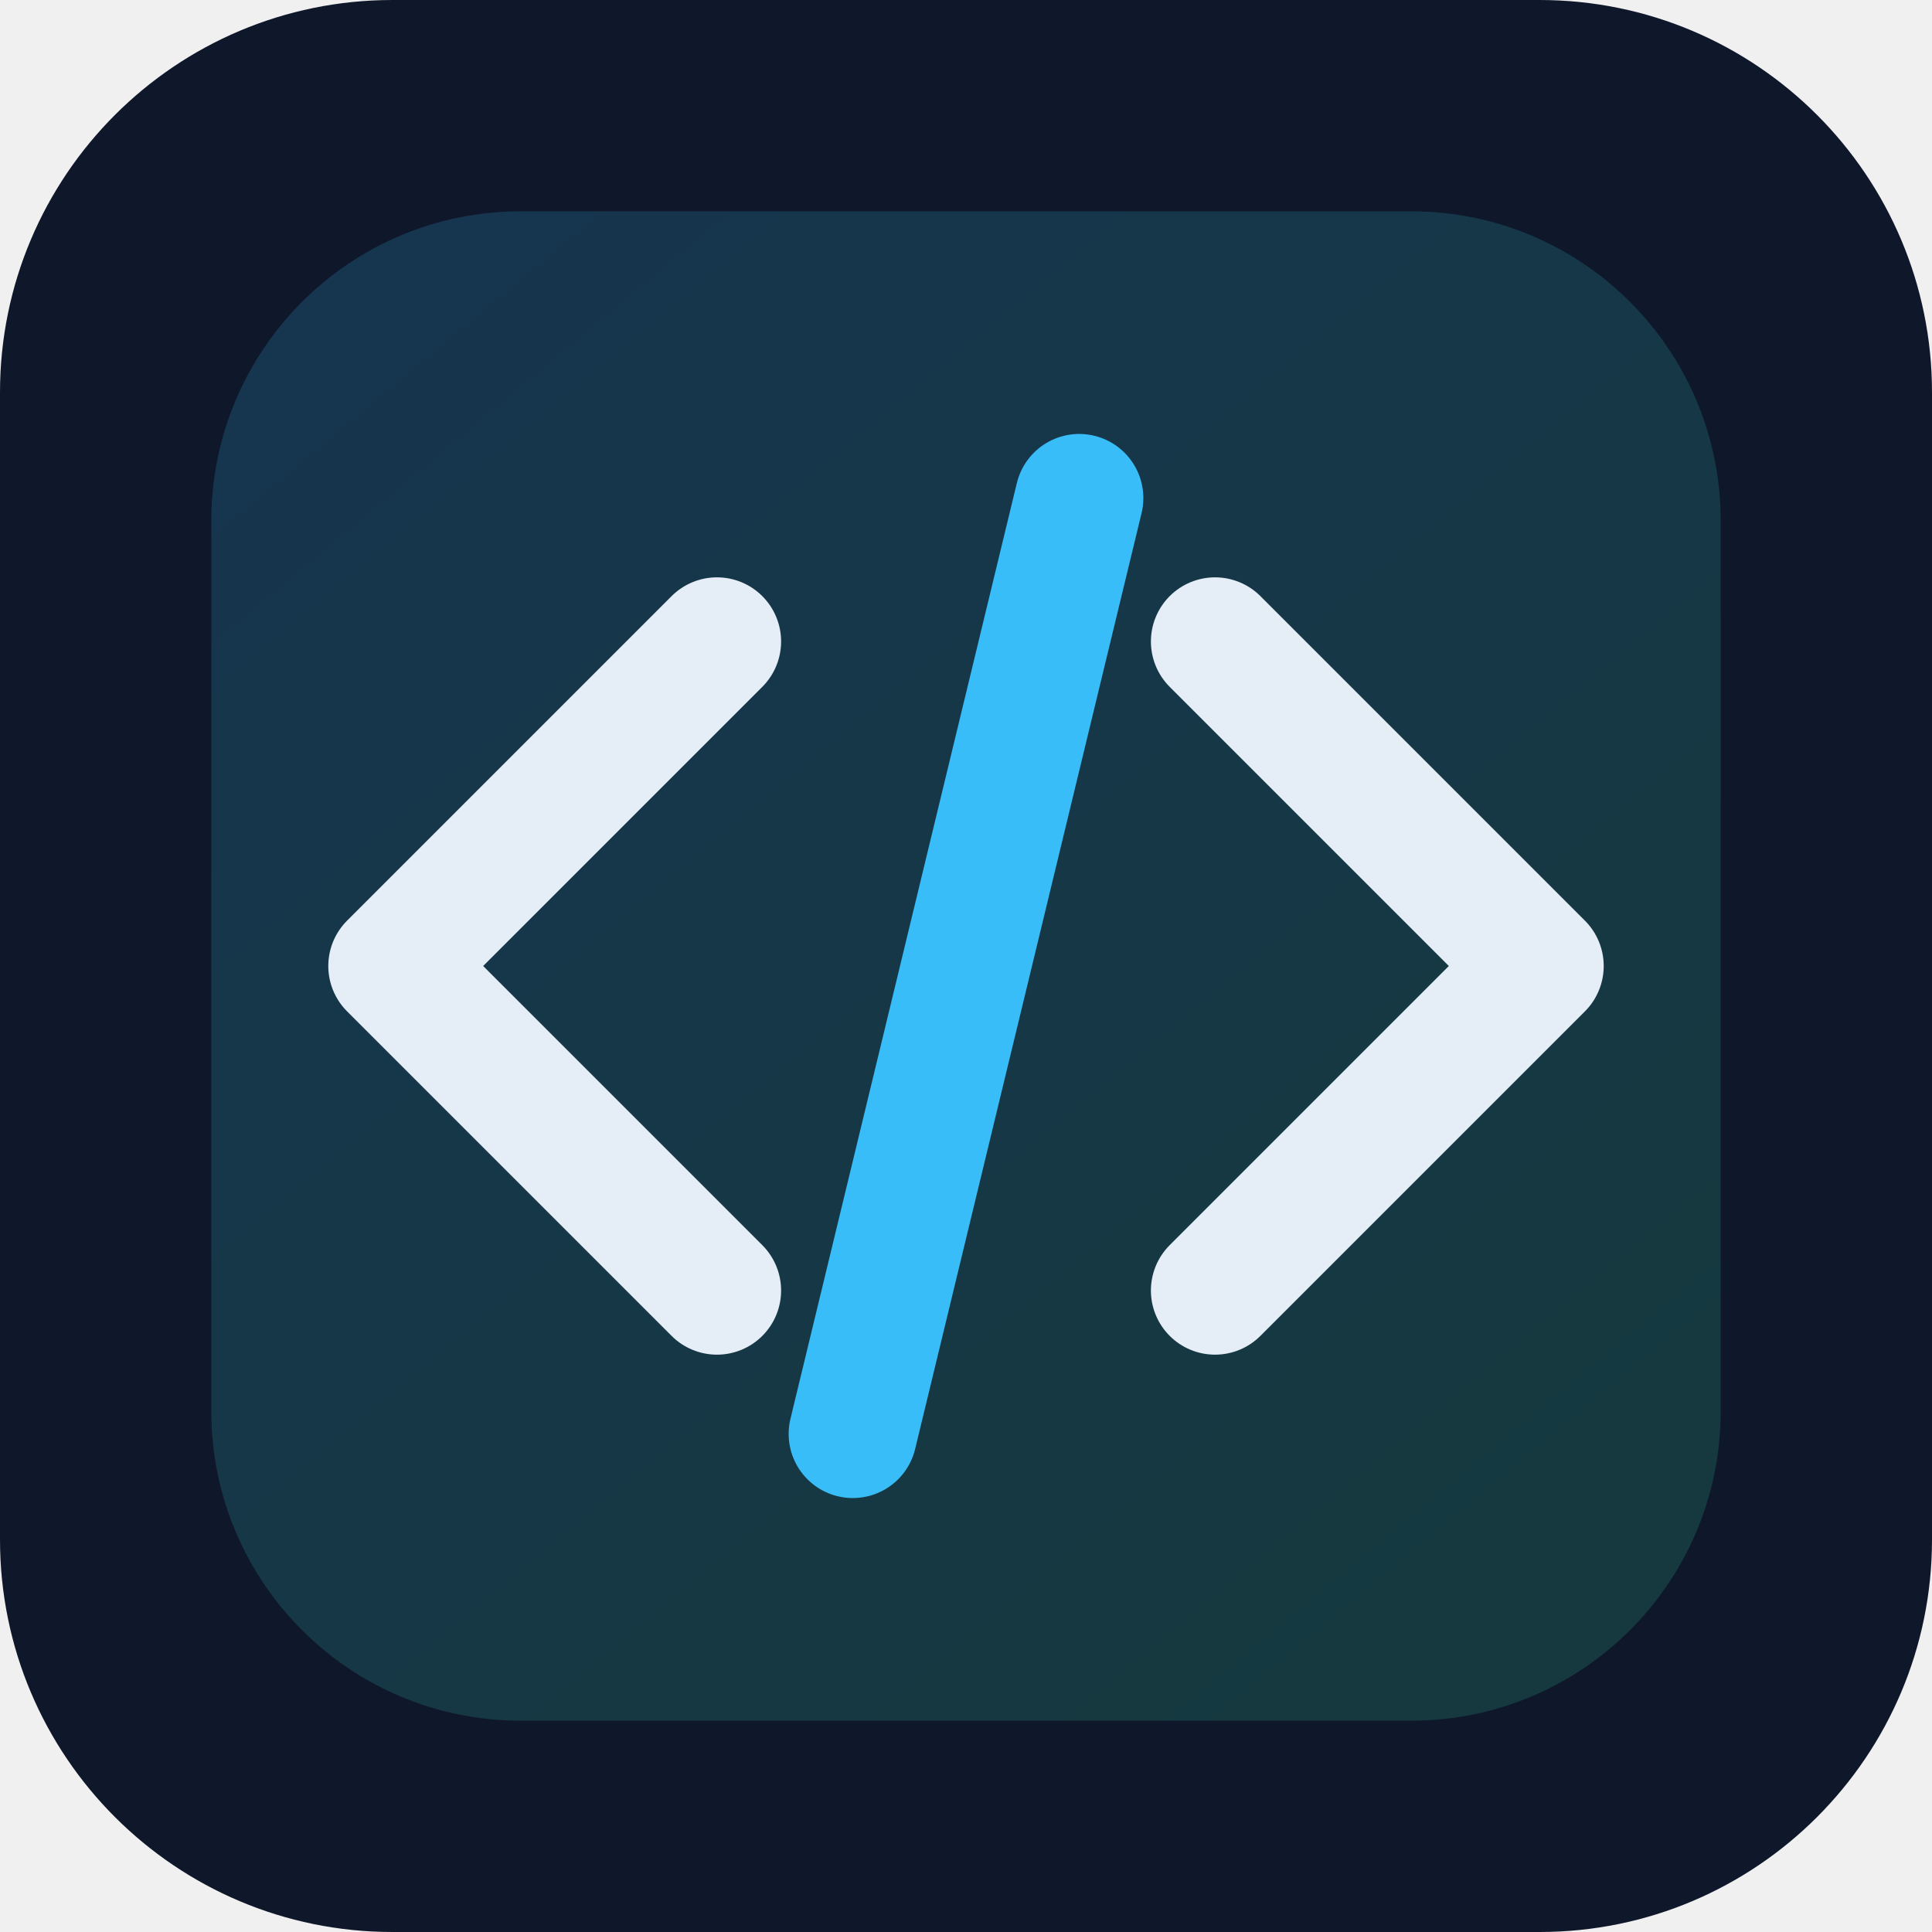
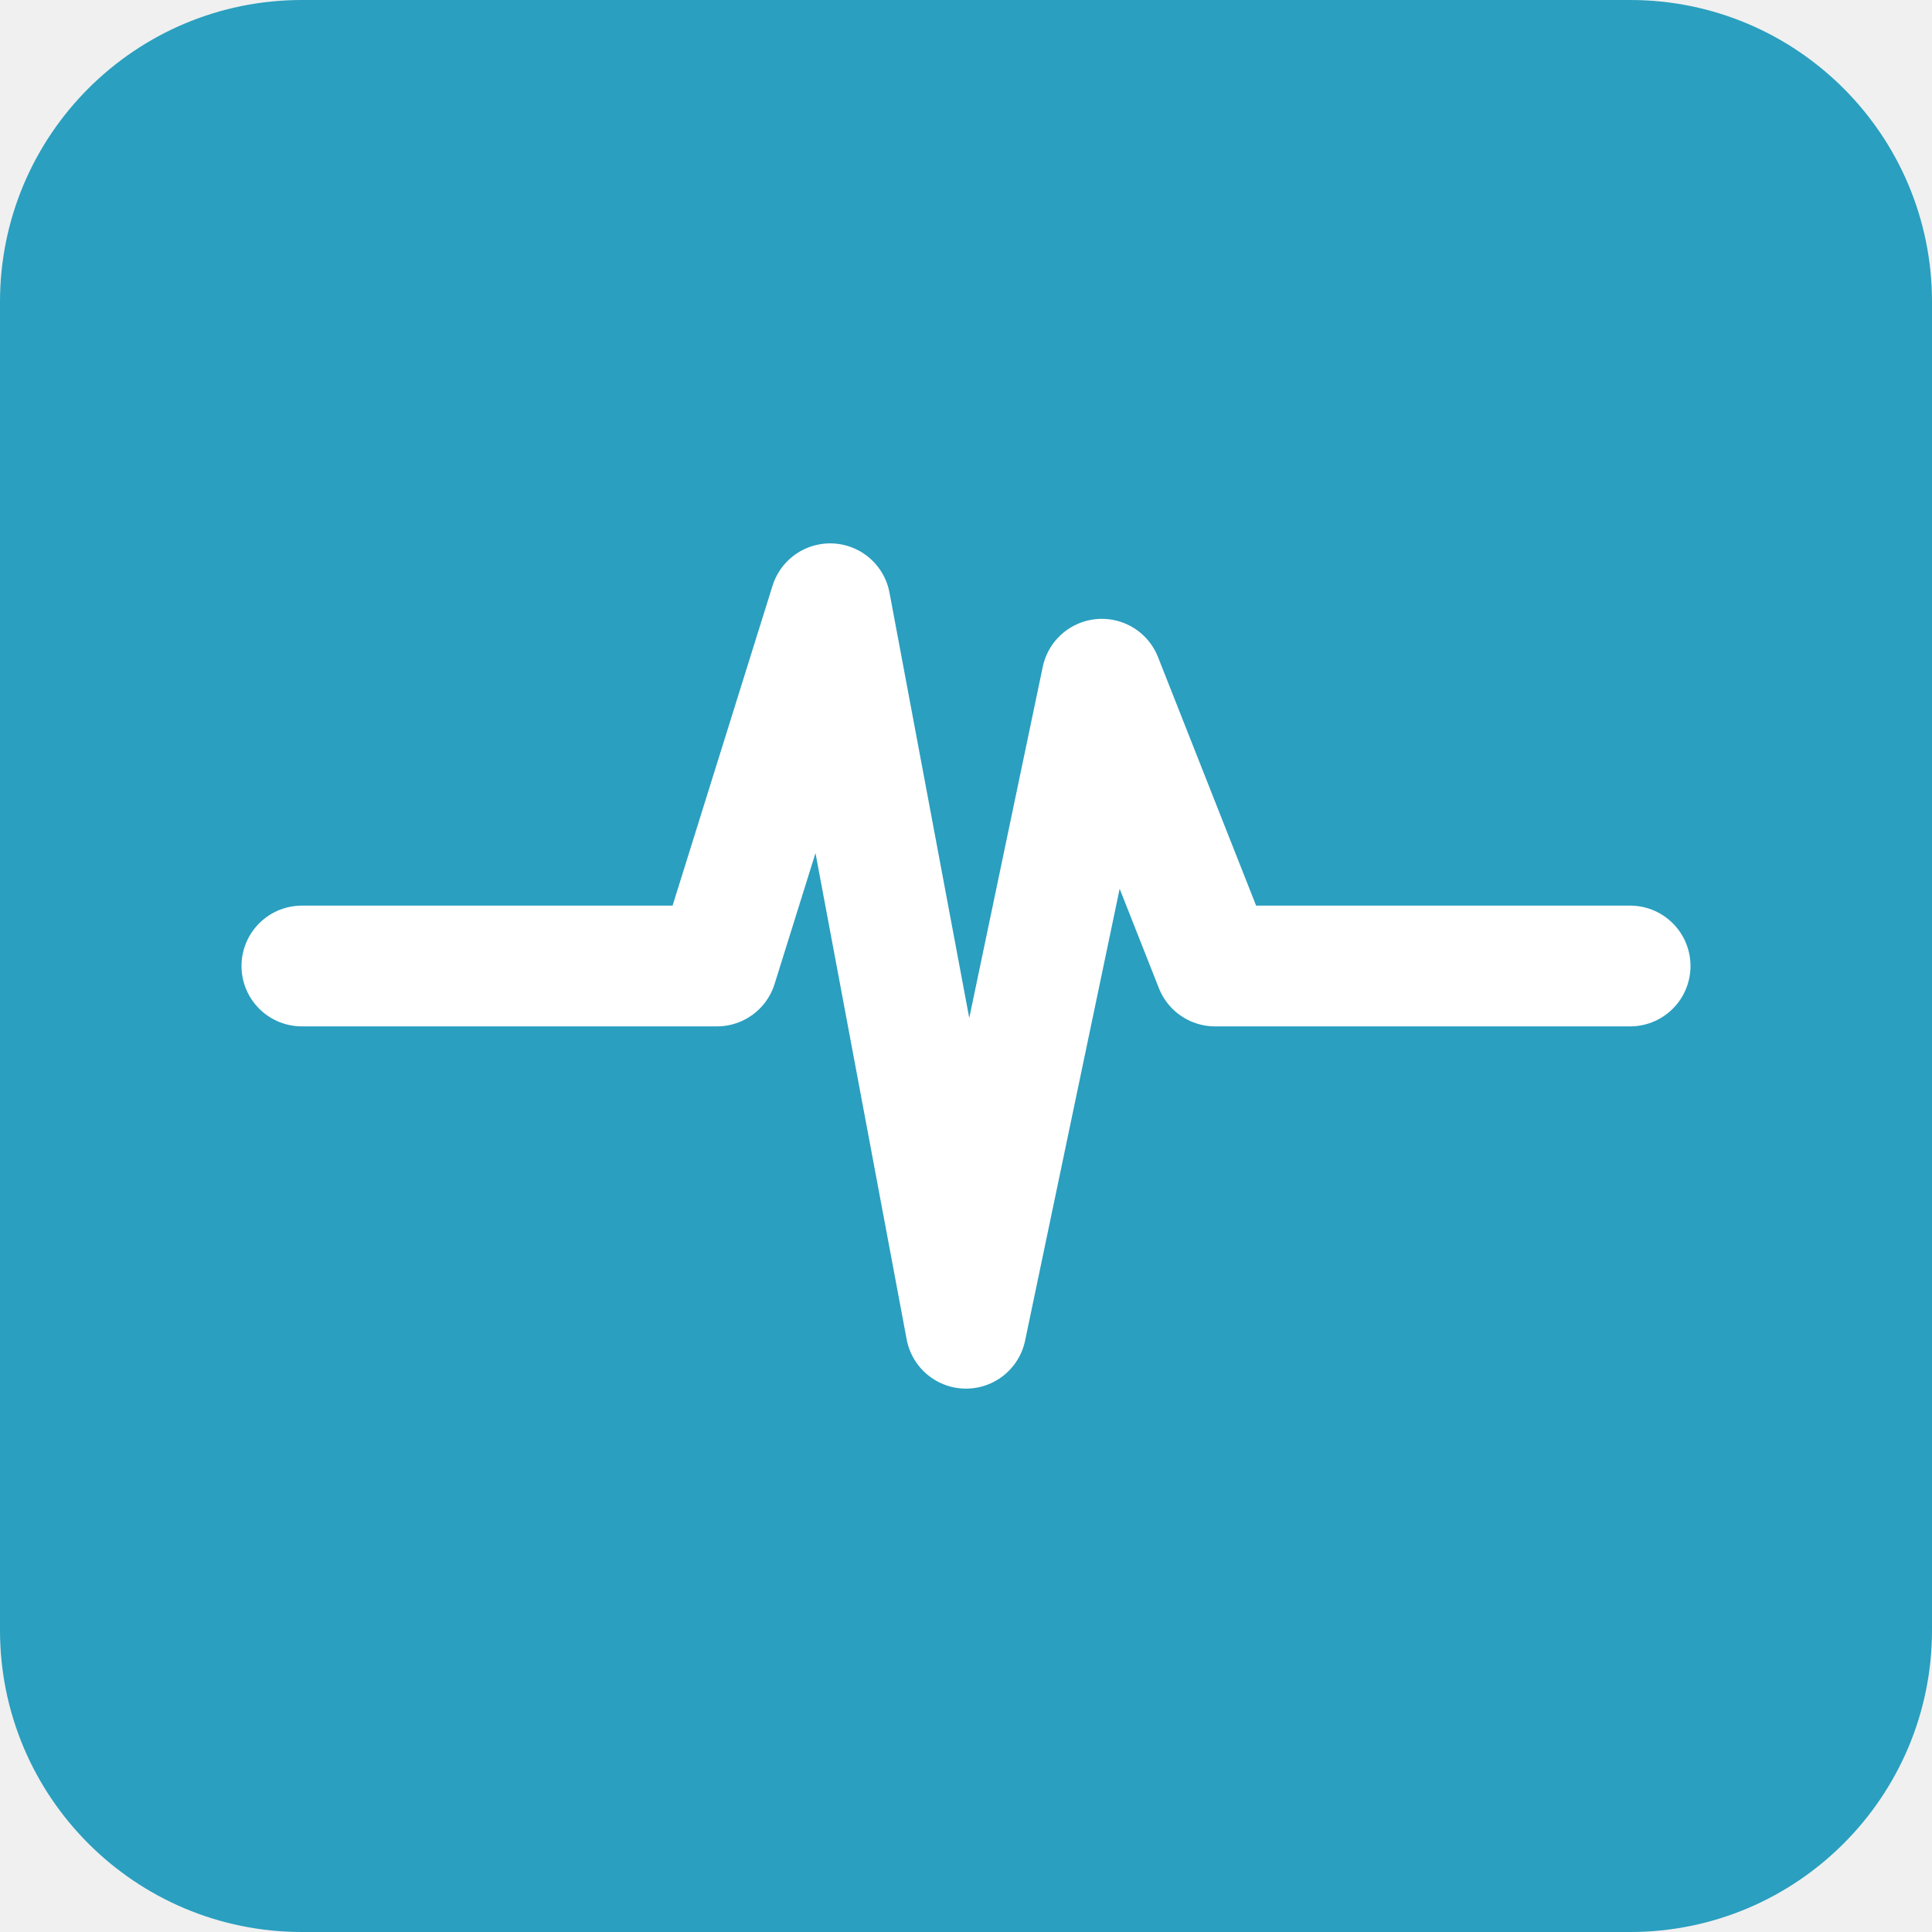
- <svg xmlns="http://www.w3.org/2000/svg" viewBox="0 0 512 512" role="img" aria-label="Portfólio de desenvolvimento">
-   <defs>
-     <linearGradient id="bg" x1="96" y1="64" x2="416" y2="448" gradientUnits="userSpaceOnUse">
-       <stop stop-color="#38bdf8" />
-       <stop offset="1" stop-color="#34d399" />
-     </linearGradient>
-   </defs>
-   <rect width="512" height="512" rx="104" fill="#0f172a" />
-   <rect x="56" y="56" width="400" height="400" rx="82" fill="url(#bg)" opacity="0.18" />
-   <path d="M190 170 104 256l86 86" fill="none" stroke="#e5edf7" stroke-width="34" stroke-linecap="round" stroke-linejoin="round" />
-   <path d="M322 170 408 256l-86 86" fill="none" stroke="#e5edf7" stroke-width="34" stroke-linecap="round" stroke-linejoin="round" />
-   <path d="M286 132 226 380" fill="none" stroke="#38bdf8" stroke-width="34" stroke-linecap="round" />
+ <svg xmlns="http://www.w3.org/2000/svg" viewBox="0 0 512 512">
+   <rect width="512" height="512" rx="80" fill="#2a9fbf" />
+   <path d="M80 256 L190 256 L220 160 L256 352 L292 180 L322 256 L432 256" stroke="white" stroke-width="32" stroke-linecap="round" stroke-linejoin="round" fill="none" />
</svg>
